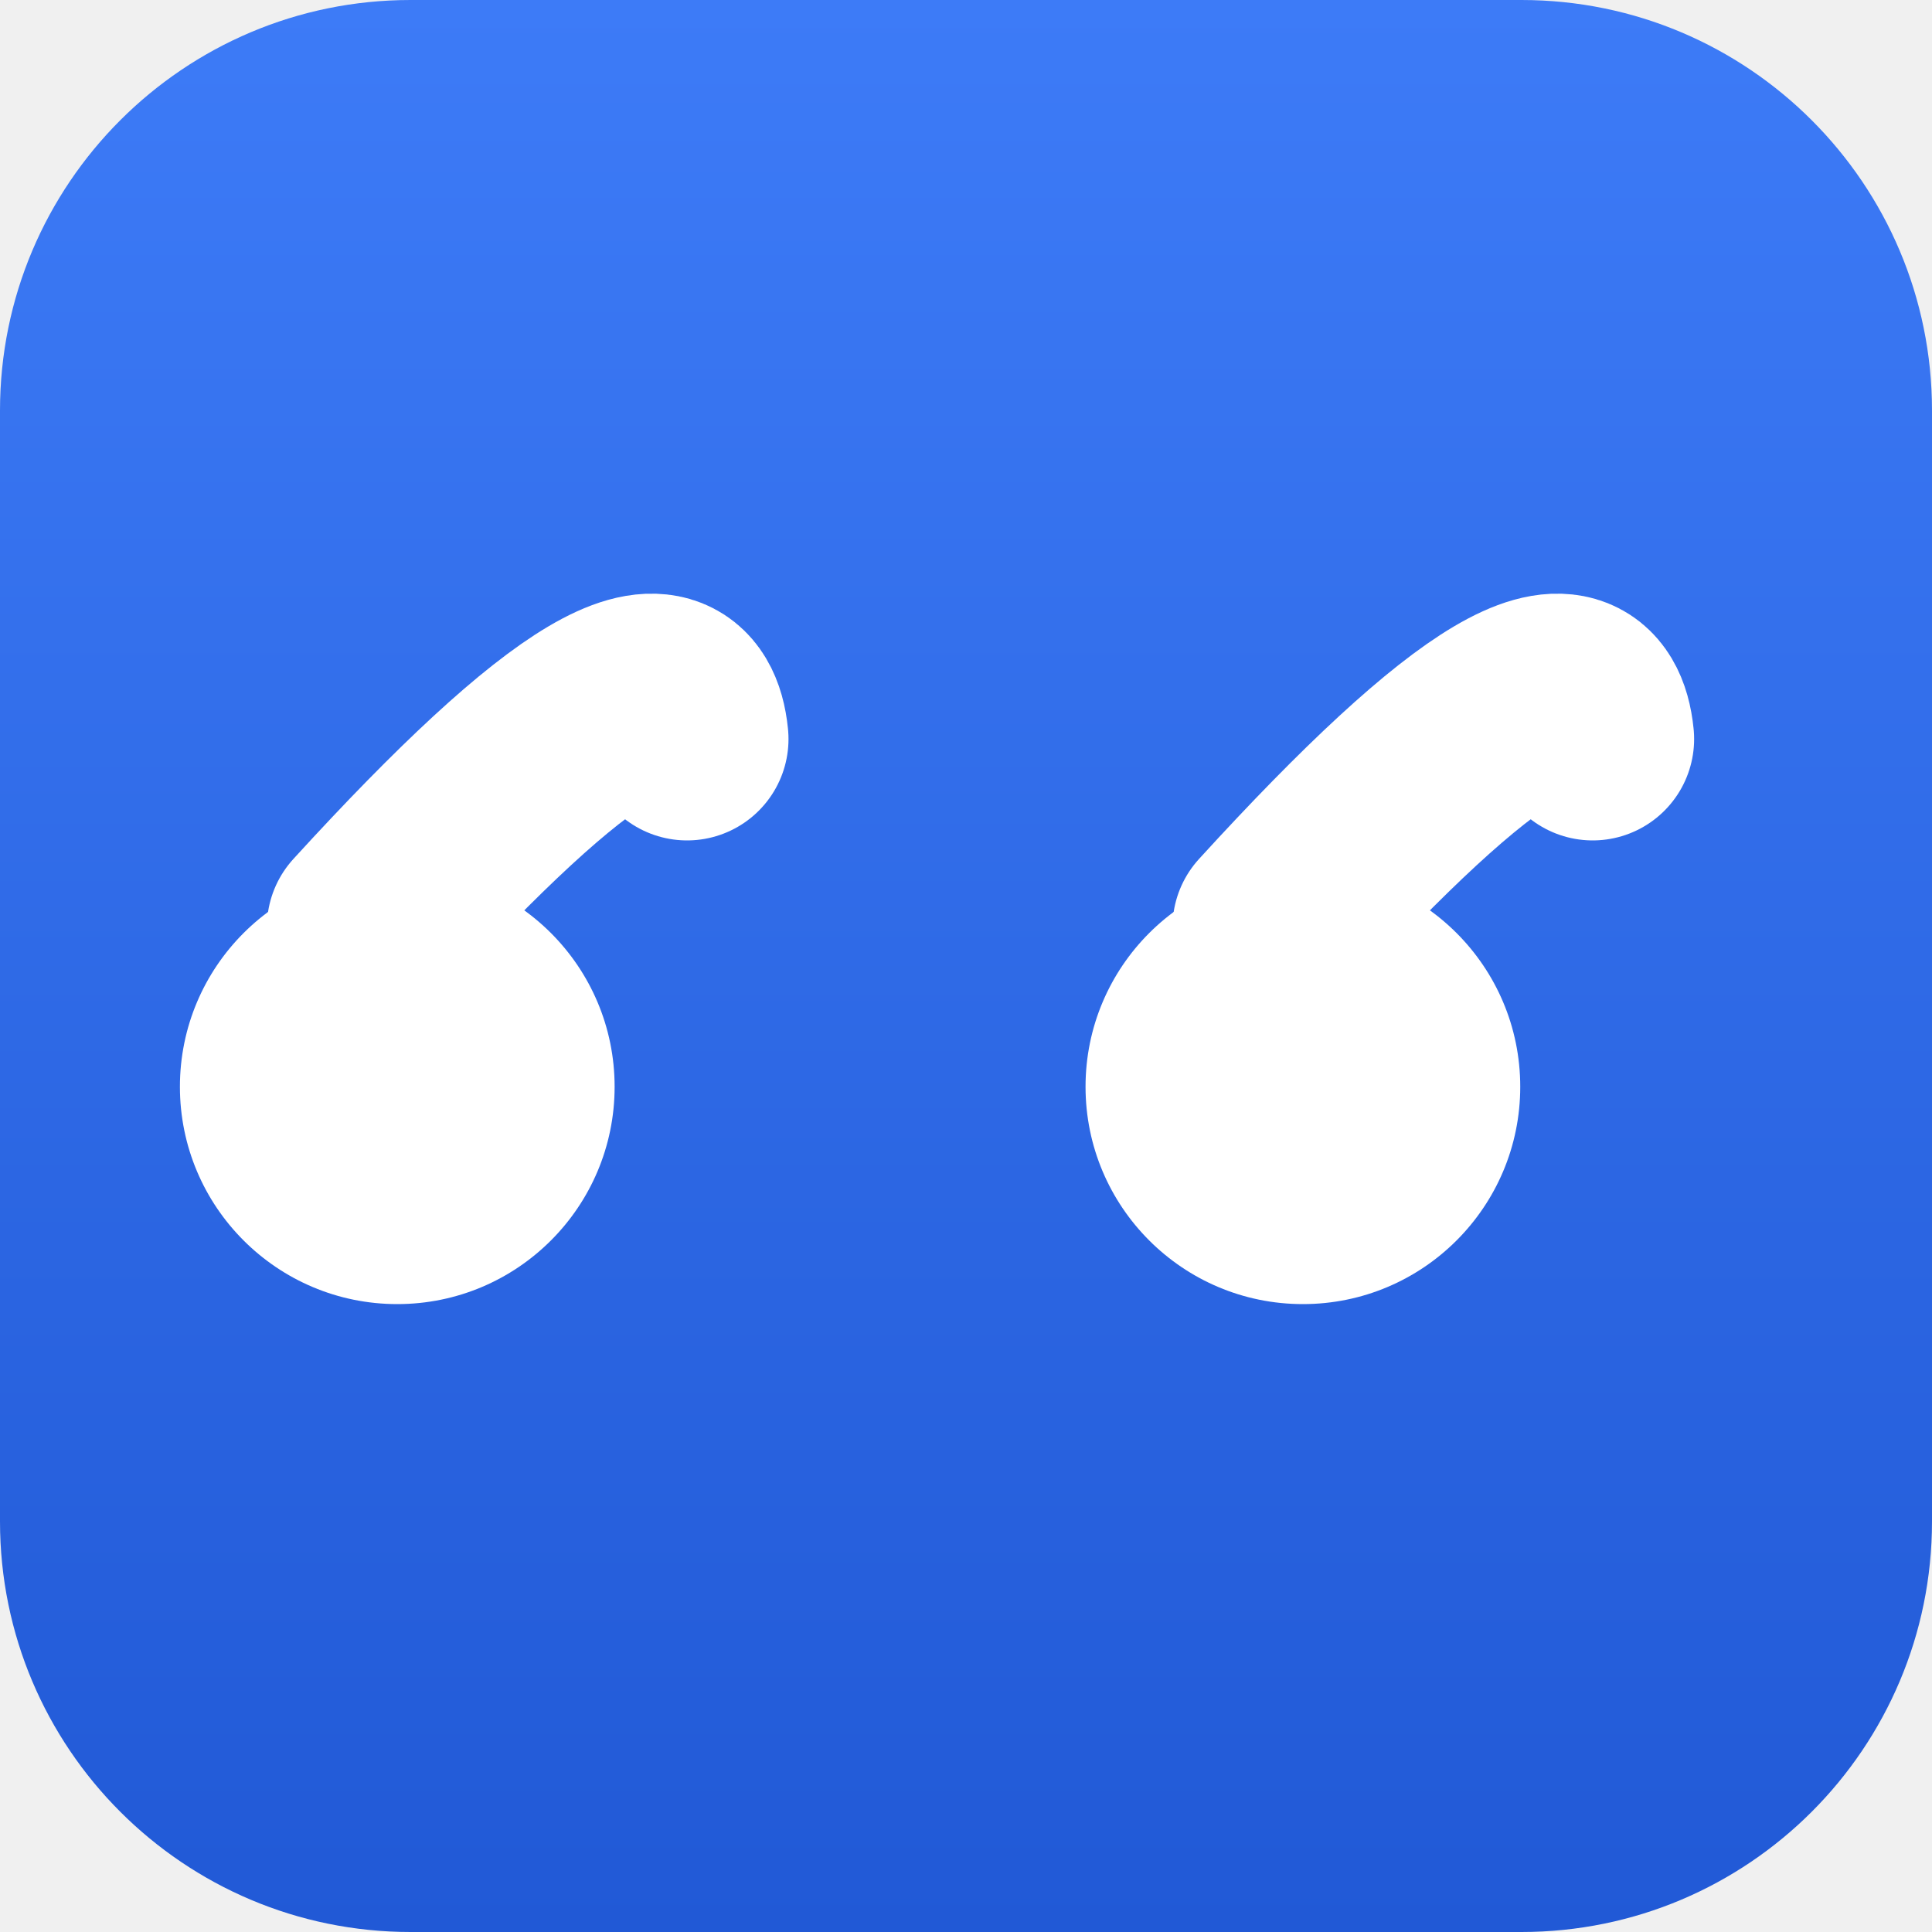
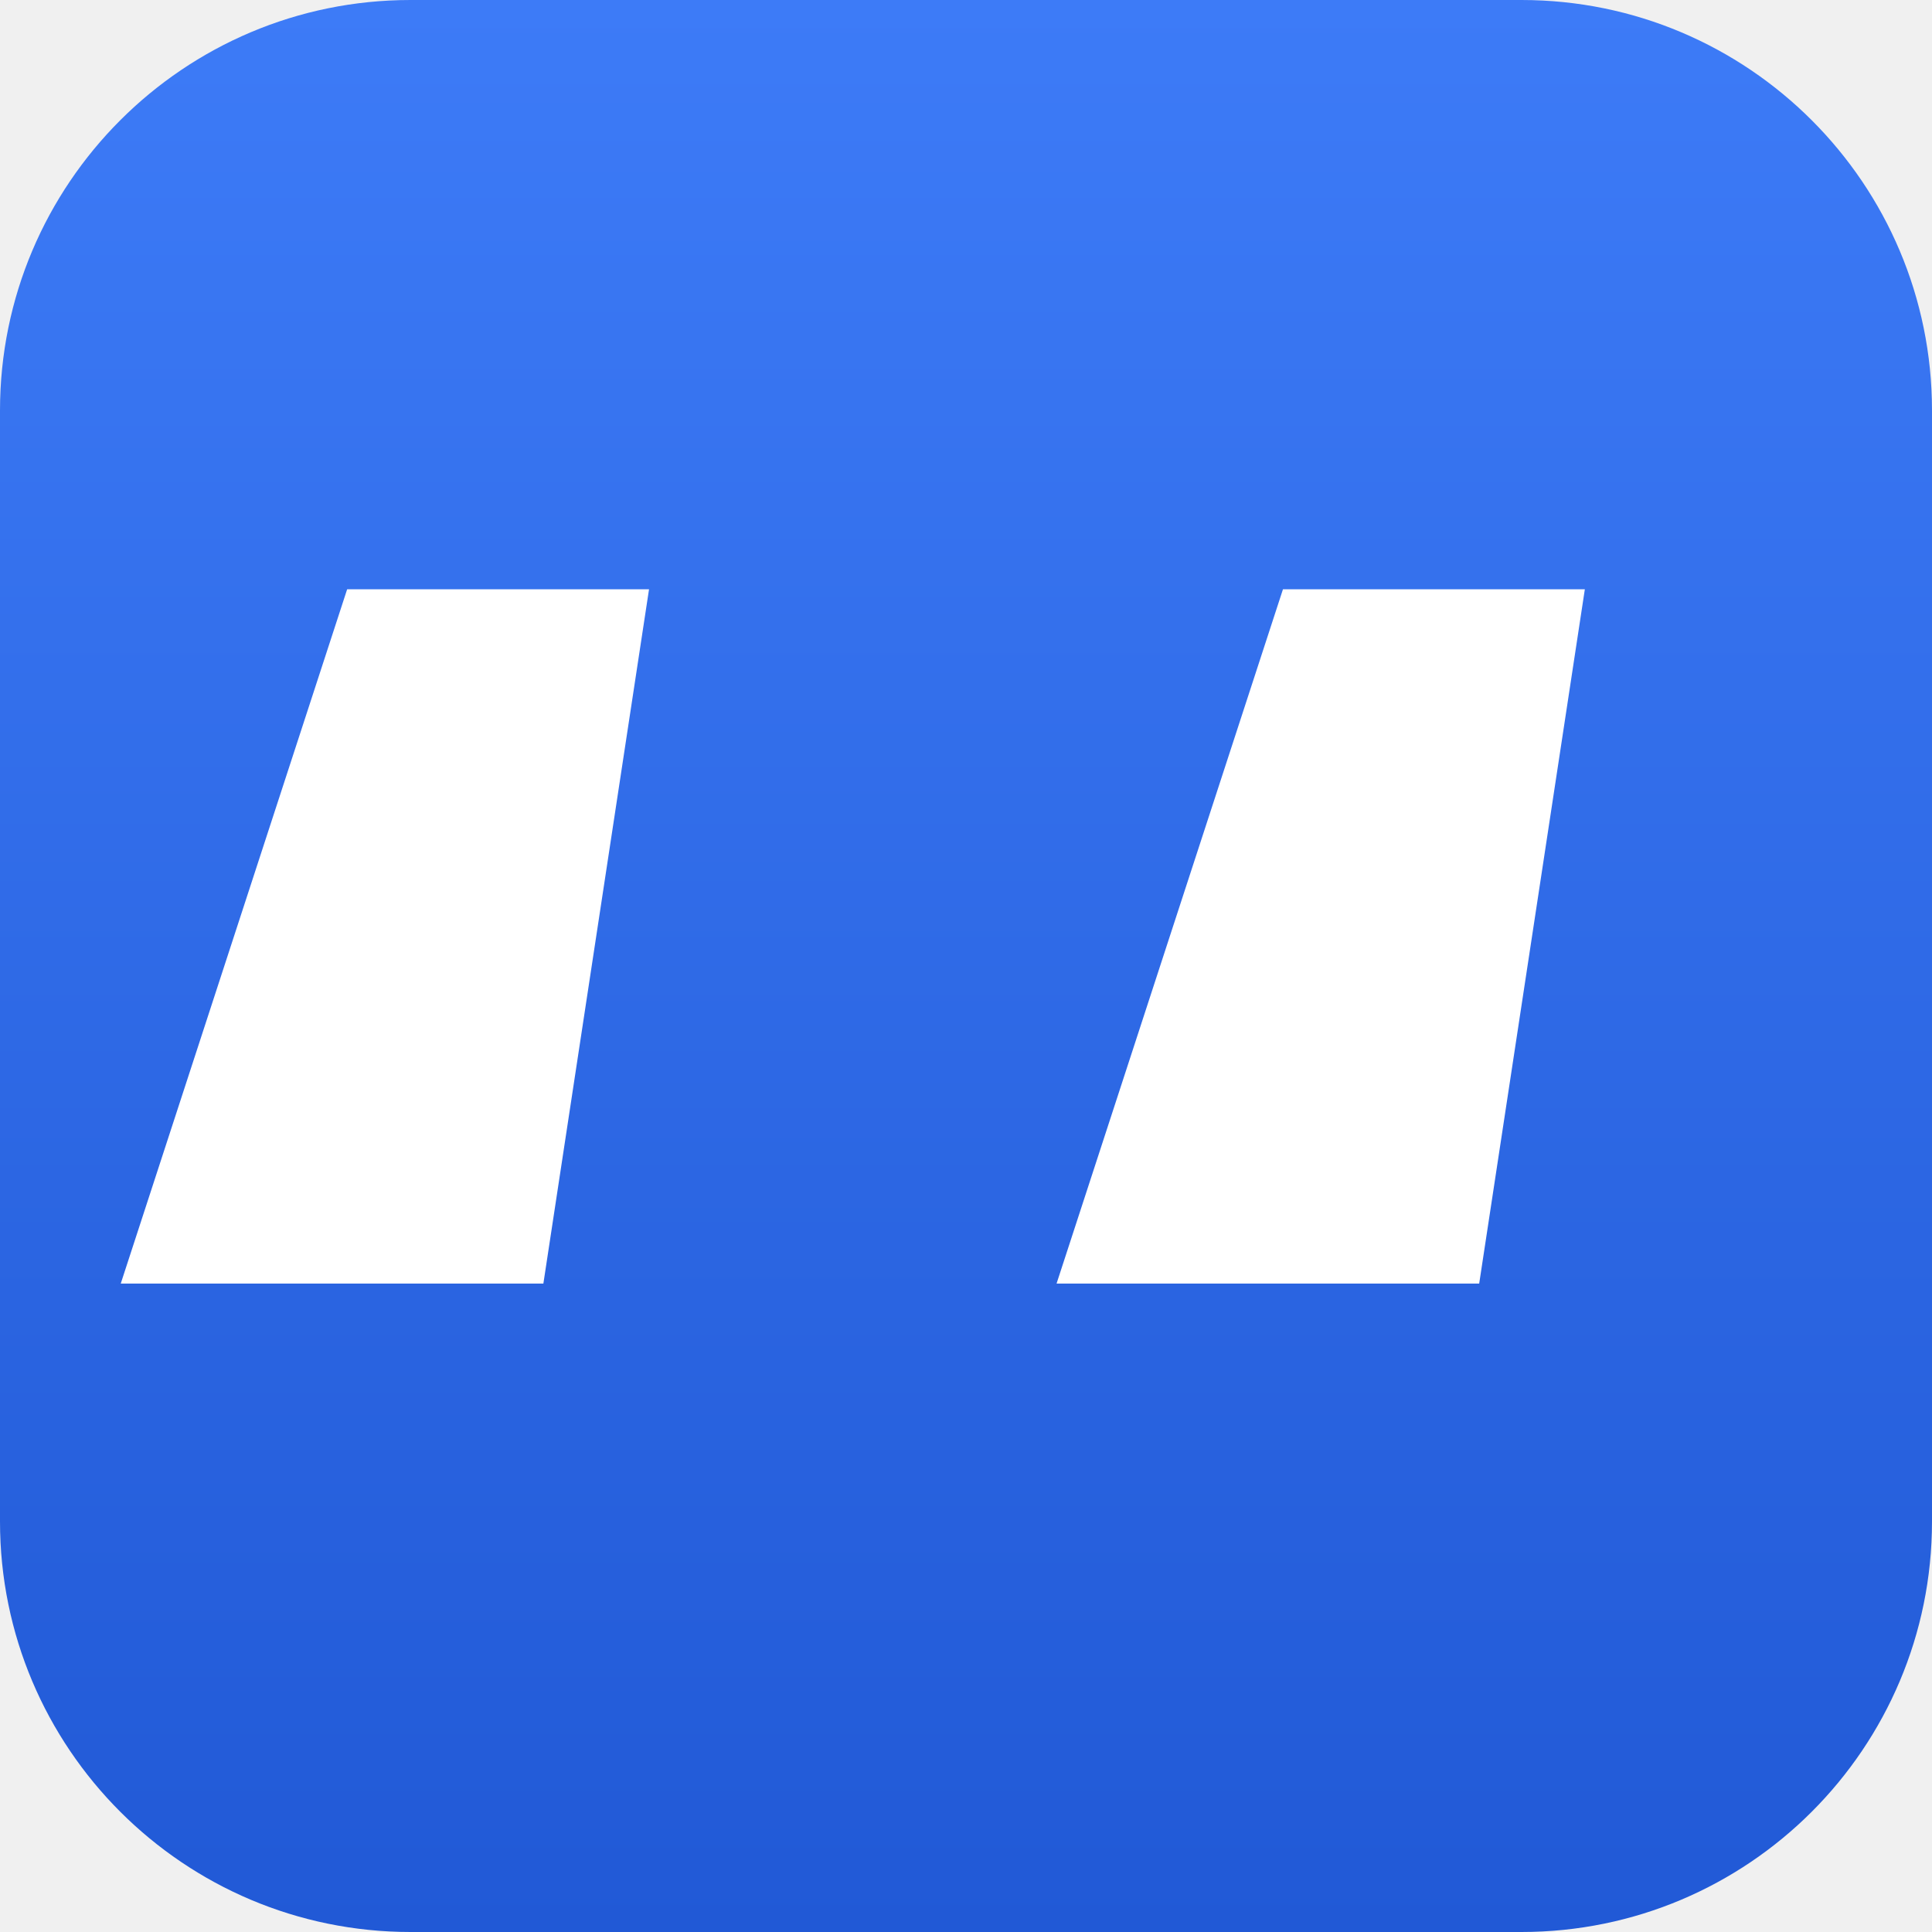
<svg xmlns="http://www.w3.org/2000/svg" width="16" height="16" viewBox="0 0 16 16">
  <defs>
    <linearGradient id="g16" x1="0" y1="0" x2="0" y2="16" gradientUnits="userSpaceOnUse">
      <stop offset="0" stop-color="#3D7BF7" />
      <stop offset="1" stop-color="#2159D6" />
    </linearGradient>
  </defs>
  <rect x="0" y="0" width="16" height="16" rx="3.4" fill="url(#g16)" />
  <g fill="#ffffff">
-     <g transform="translate(1.25 4.8) scale(0.06)">
-       <circle cx="34" cy="70" r="30" />
-       <path d="M 30 48 Q 72 2, 74 22" fill="none" stroke="#ffffff" stroke-width="28" stroke-linecap="round" />
+     <g transform="translate(1 4.63) scale(0.0625)">
+       <path d="M 30 4 L 70 4 L 56 96 L 0 96 Z" />
    </g>
-     <g transform="translate(8.75 4.8) scale(0.06)">
-       <circle cx="34" cy="70" r="30" />
-       <path d="M 30 48 Q 72 2, 74 22" fill="none" stroke="#ffffff" stroke-width="28" stroke-linecap="round" />
+     <g transform="translate(8.75 4.63) scale(0.0625)">
+       <path d="M 30 4 L 70 4 L 56 96 L 0 96 Z" />
    </g>
  </g>
</svg>
